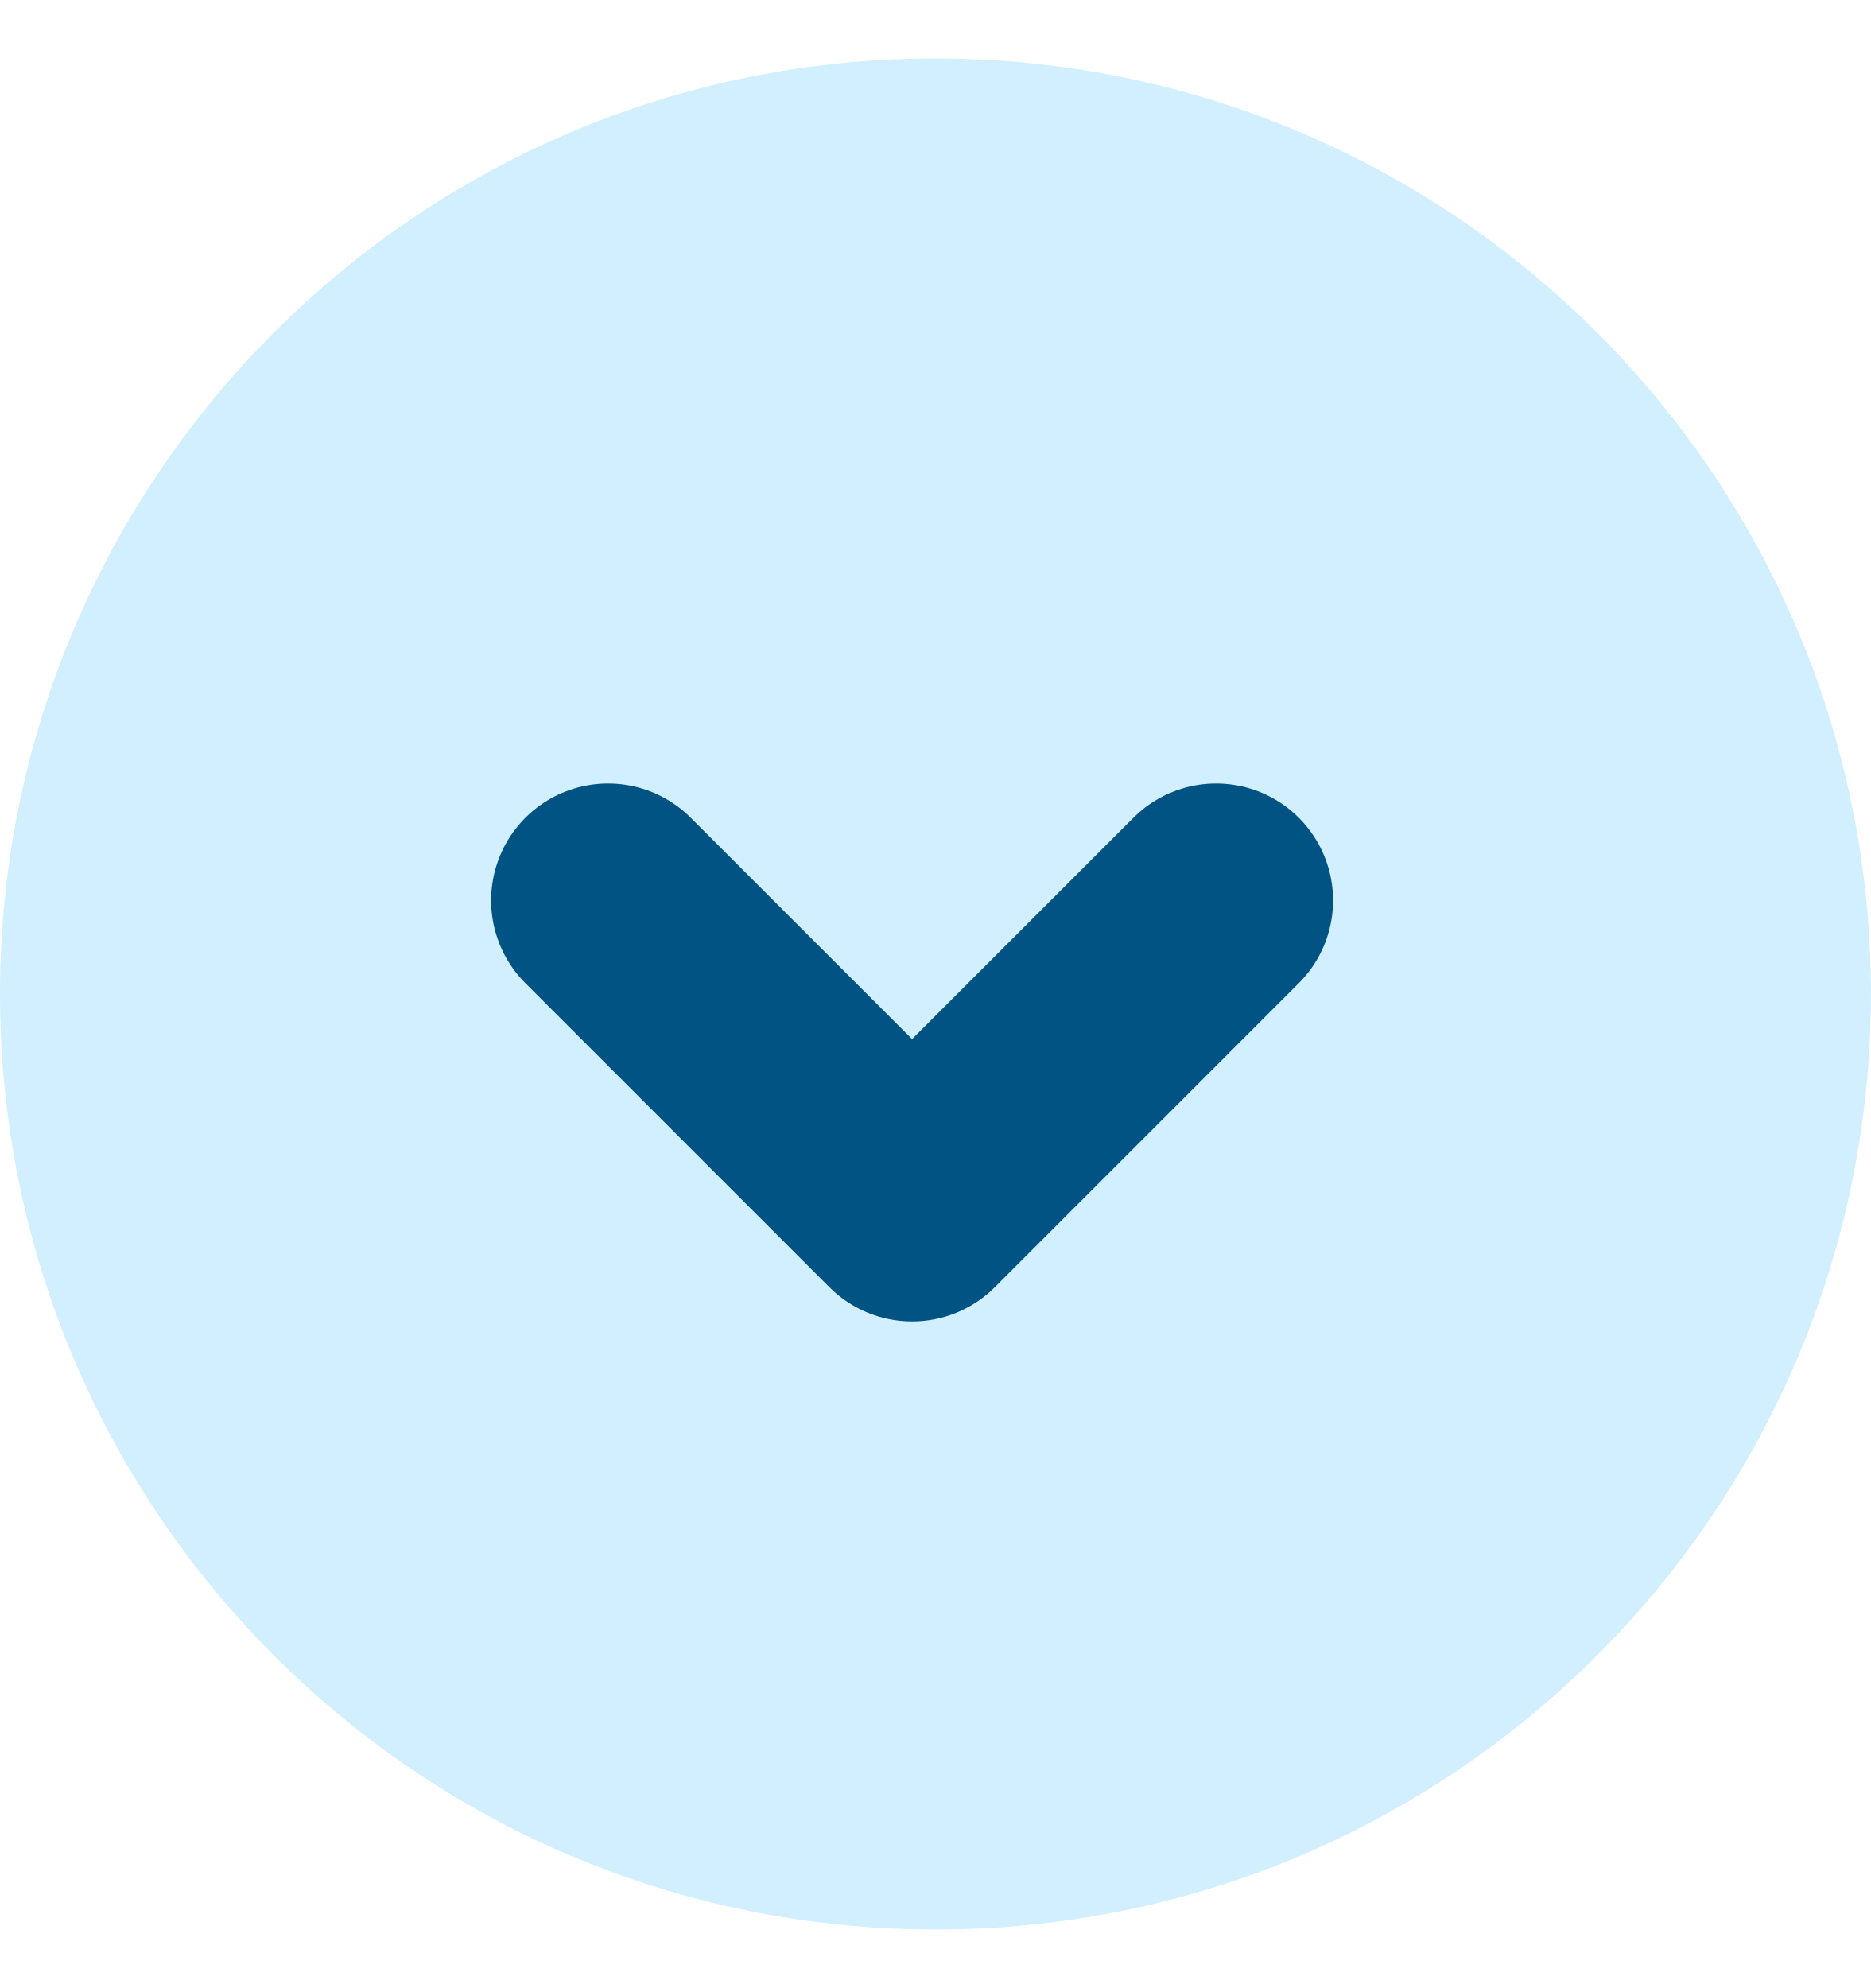
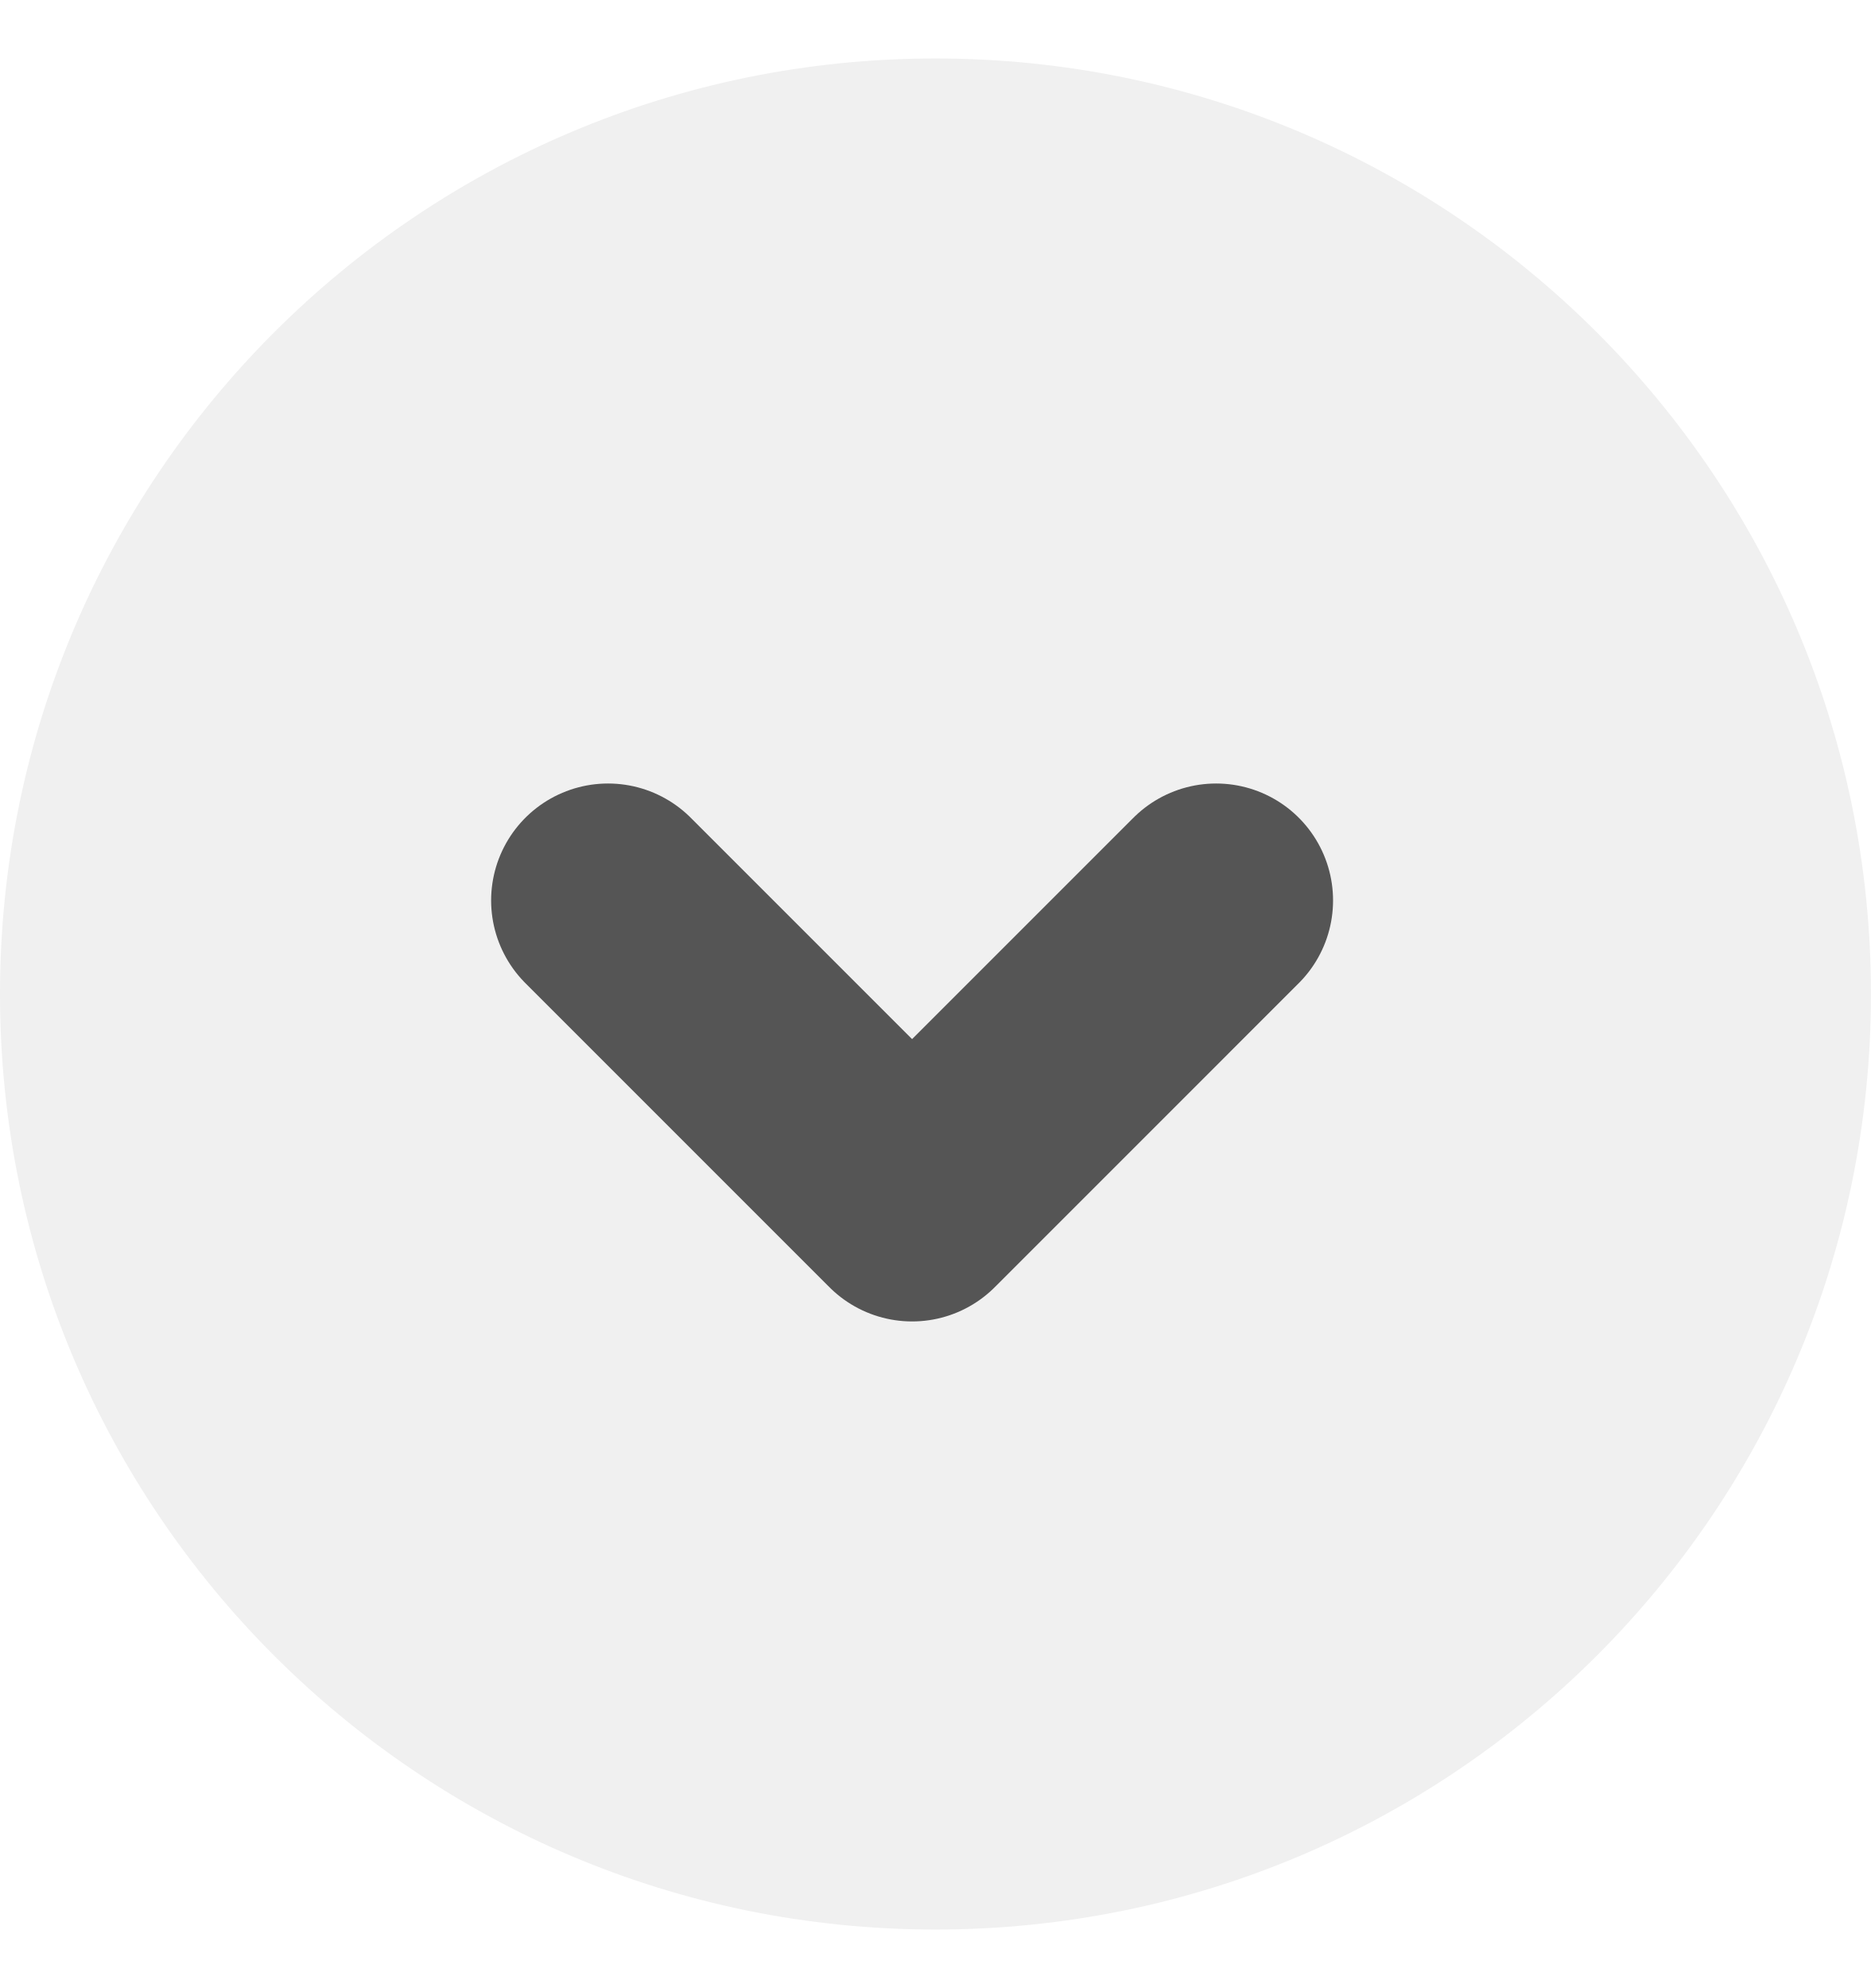
<svg xmlns="http://www.w3.org/2000/svg" width="16" height="17" viewBox="0 0 16 17" fill="none">
-   <circle cx="8" cy="8.5" r="8" fill="#D2EFFF" />
-   <path d="M5.2 7.7L7.8 10.3L10.4 7.7" stroke="#005382" stroke-width="2" stroke-linecap="round" stroke-linejoin="round" />
+   <circle cx="8" cy="8.5" r="8" fill="#F0F0F0" />
+   <path d="M5.2 7.7L7.8 10.3L10.4 7.7" stroke="#555555" stroke-width="2" stroke-linecap="round" stroke-linejoin="round" />
</svg>
